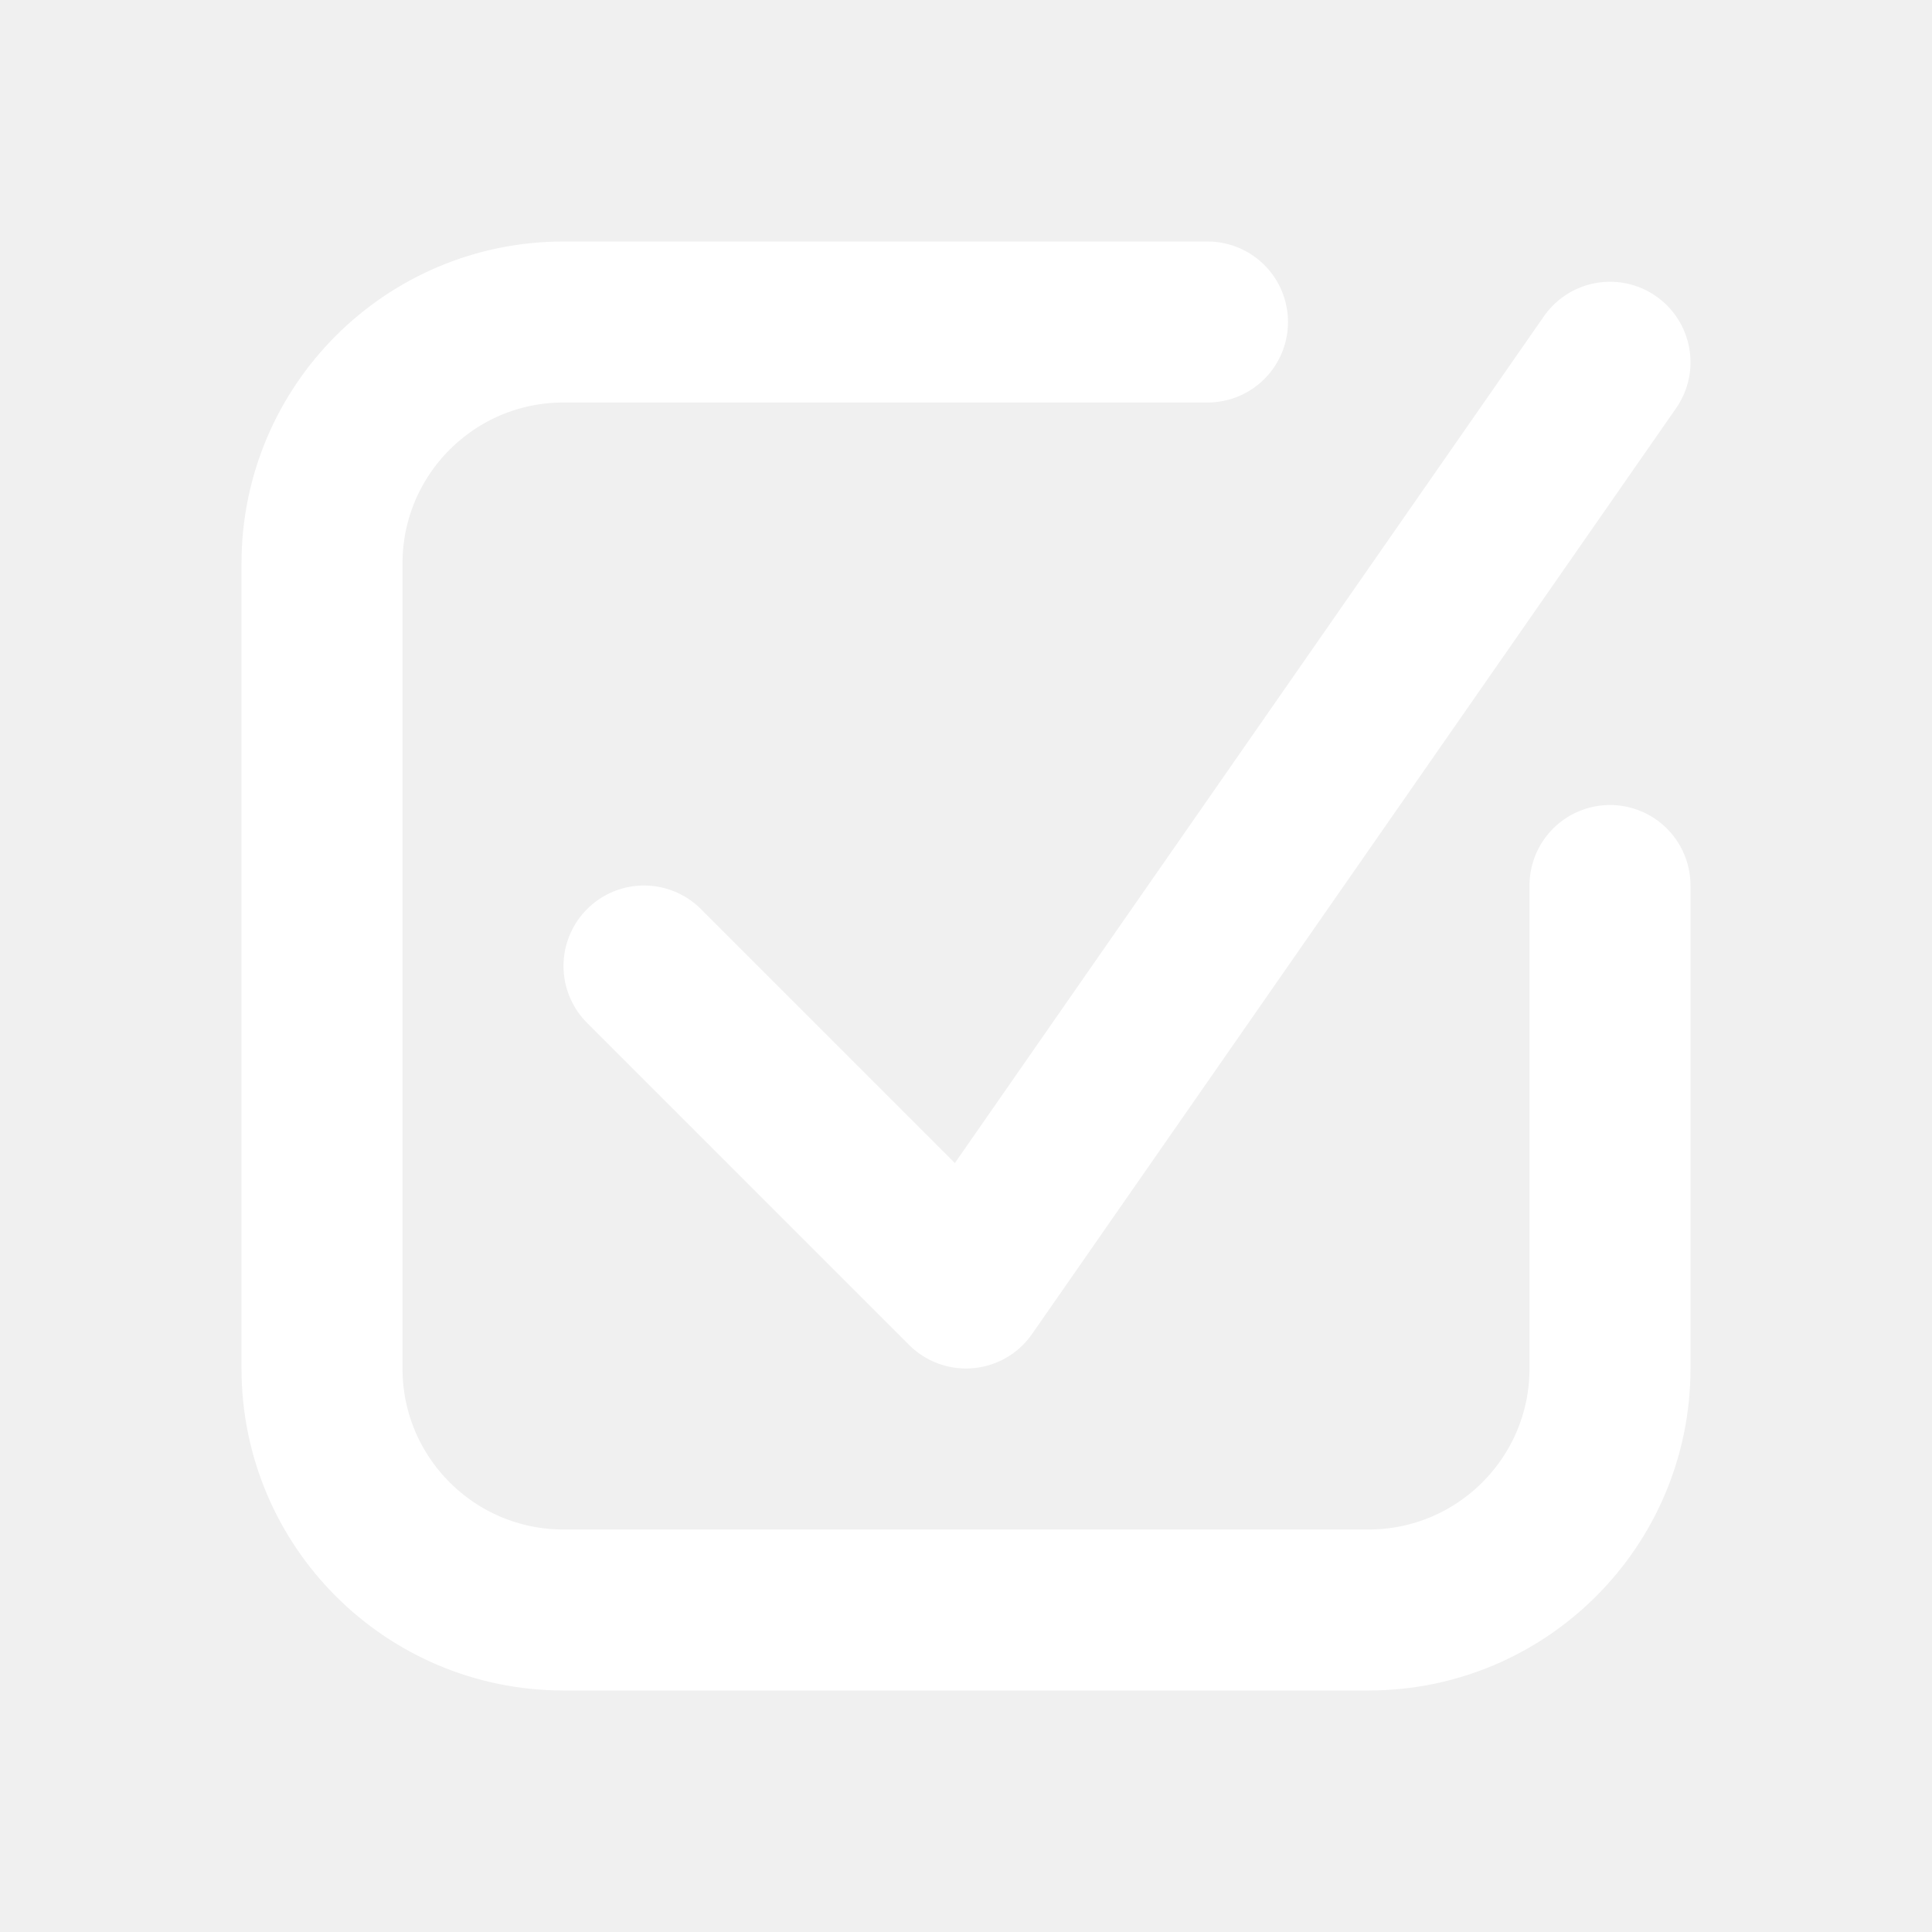
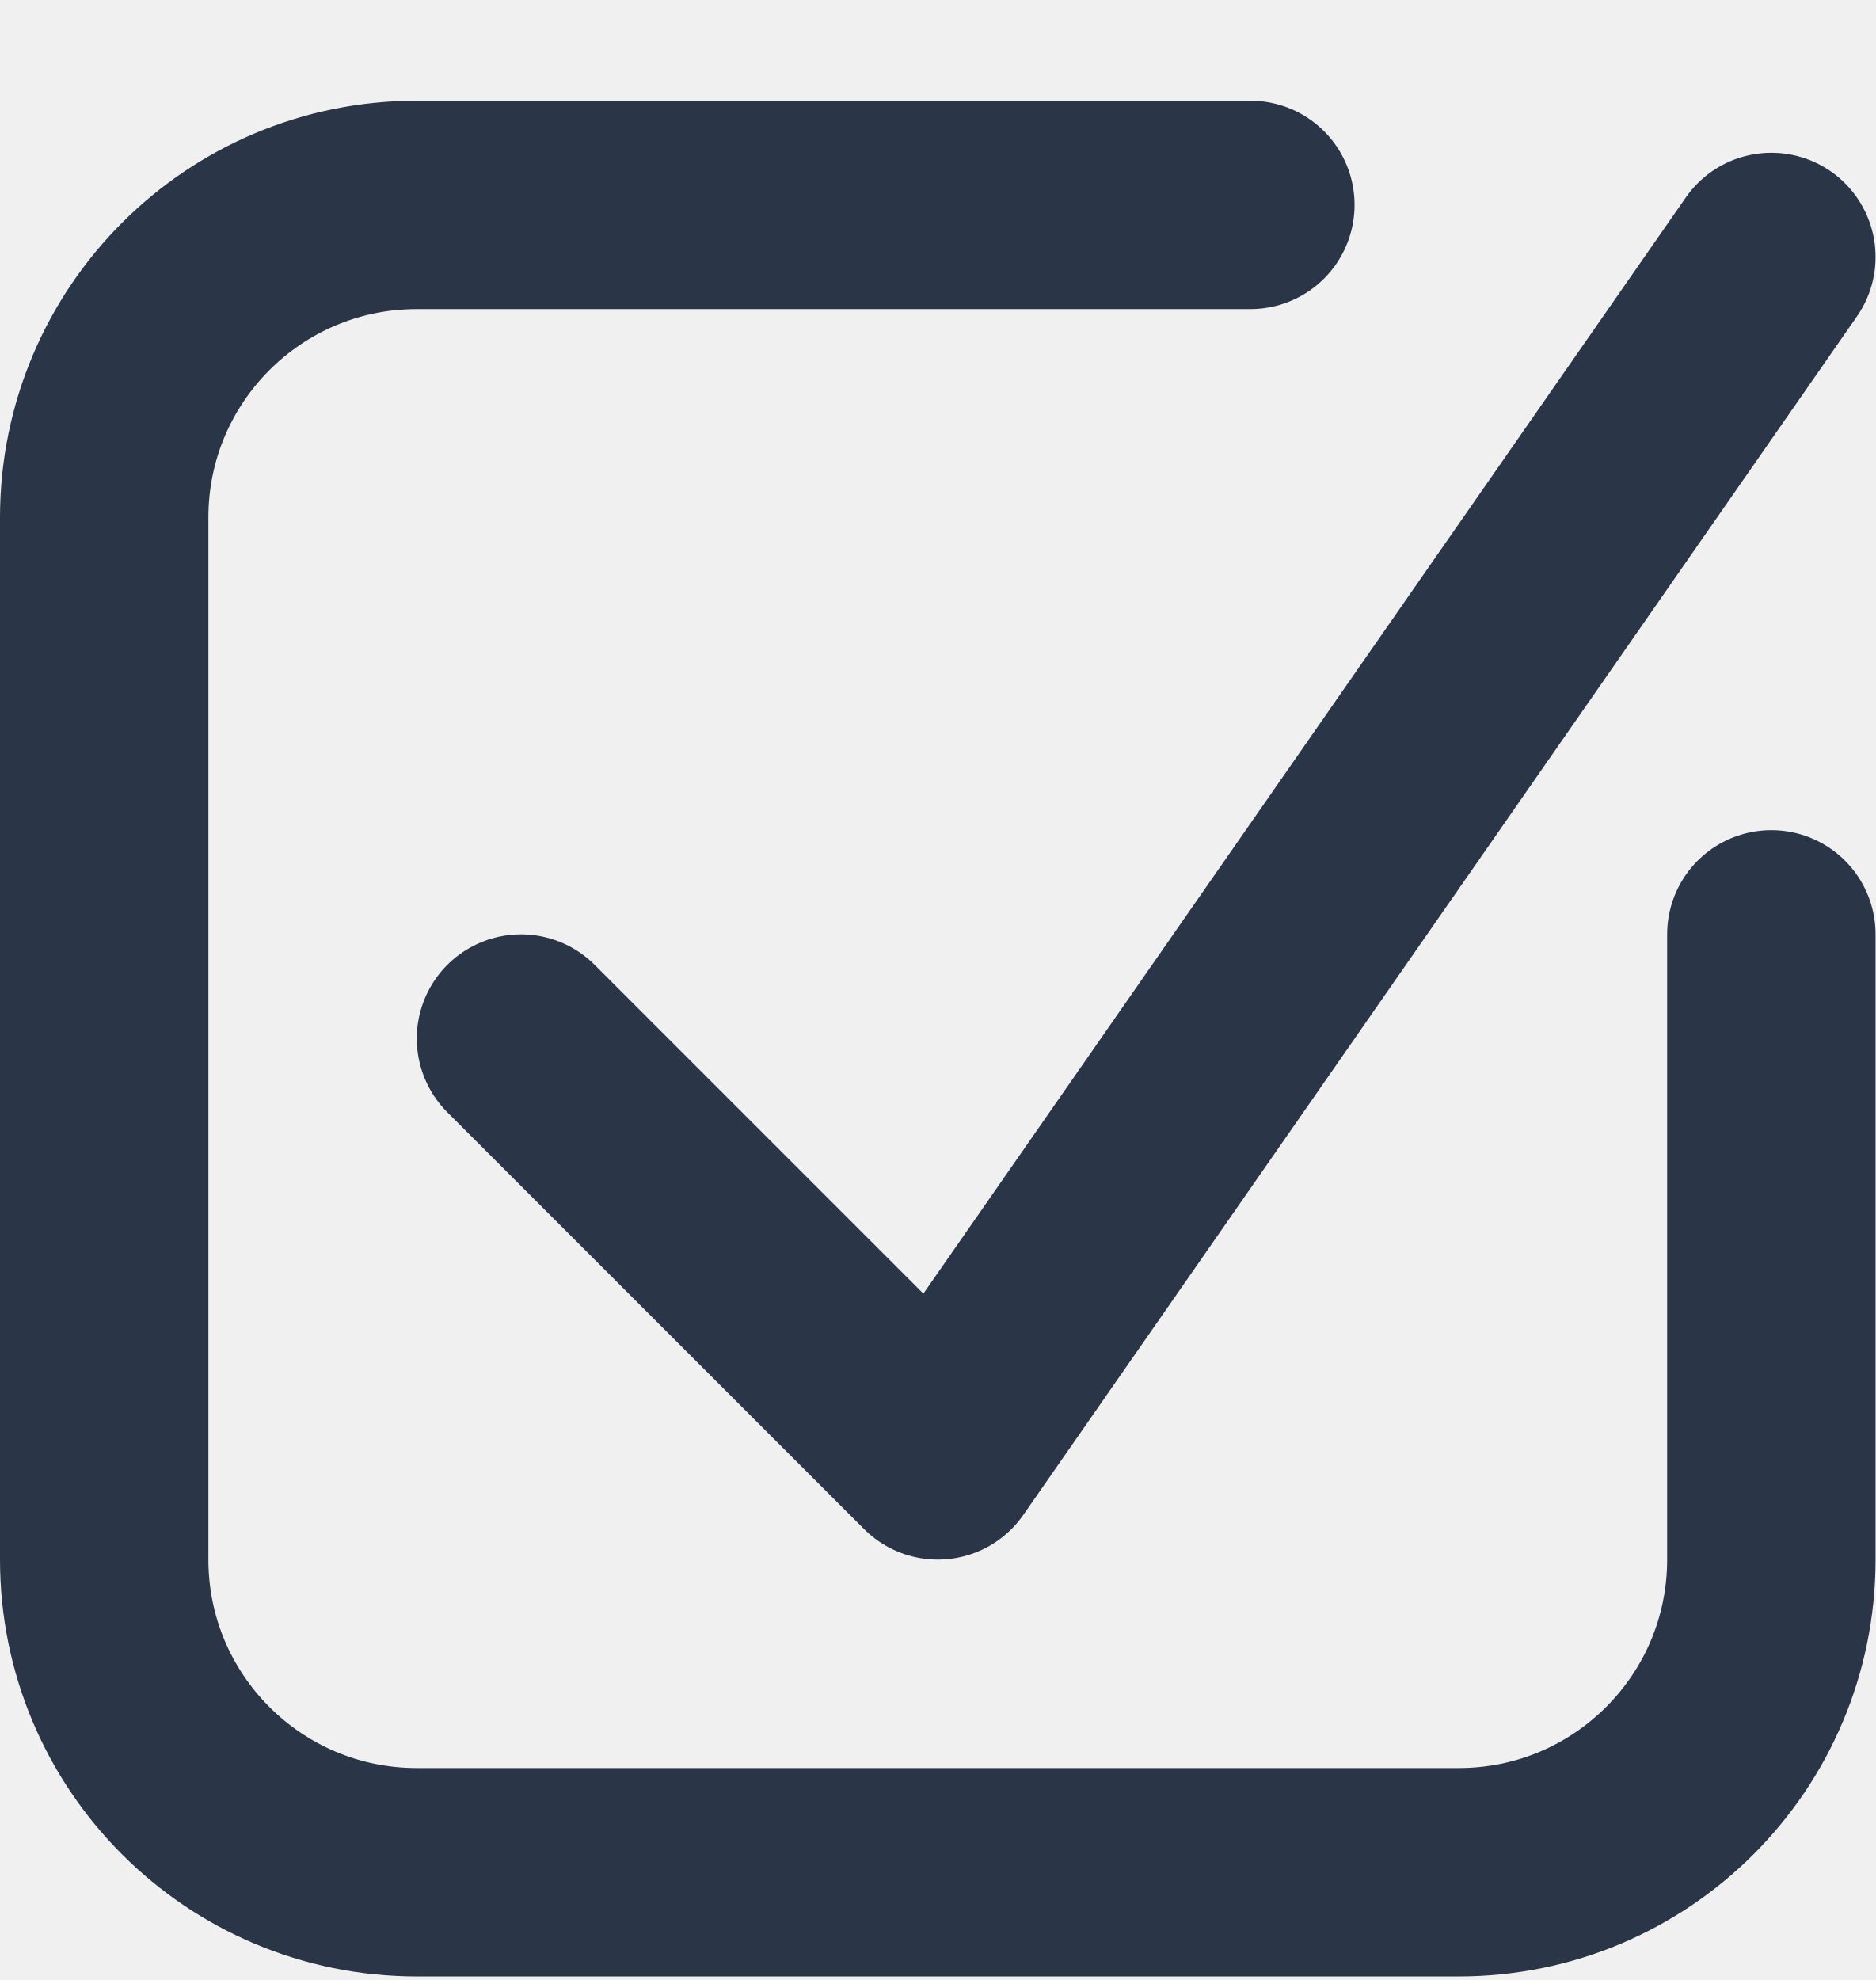
- <svg xmlns="http://www.w3.org/2000/svg" width="24" height="24" viewBox="0 0 24 24" fill="none">
-   <path d="M20 11V17C20 18.657 18.657 20 17 20H7C5.343 20 4 18.657 4 17V7C4 5.343 5.343 4 7 4H15" stroke="white" stroke-width="2" stroke-linecap="round" />
-   <path d="M8 12L12 16L20 4.5" stroke="white" stroke-width="2" stroke-linecap="round" stroke-linejoin="round" />
+ <svg xmlns="http://www.w3.org/2000/svg" width="18" height="19" viewBox="0 0 18 19" fill="none">
+   <g id="Group 19">
+     <path id="Vector 9" d="M17 8.966V14.966C17 16.623 15.657 17.966 14 17.966H4C2.343 17.966 1 16.623 1 14.966V4.966C1 3.309 2.343 1.966 4 1.966H12" stroke="#2A3647" stroke-width="2" stroke-linecap="round" />
+     <path id="Vector 17" d="M5 9.966L9 13.966L17 2.466" stroke="#2A3647" stroke-width="2" stroke-linecap="round" stroke-linejoin="round" />
+   </g>
</svg>
